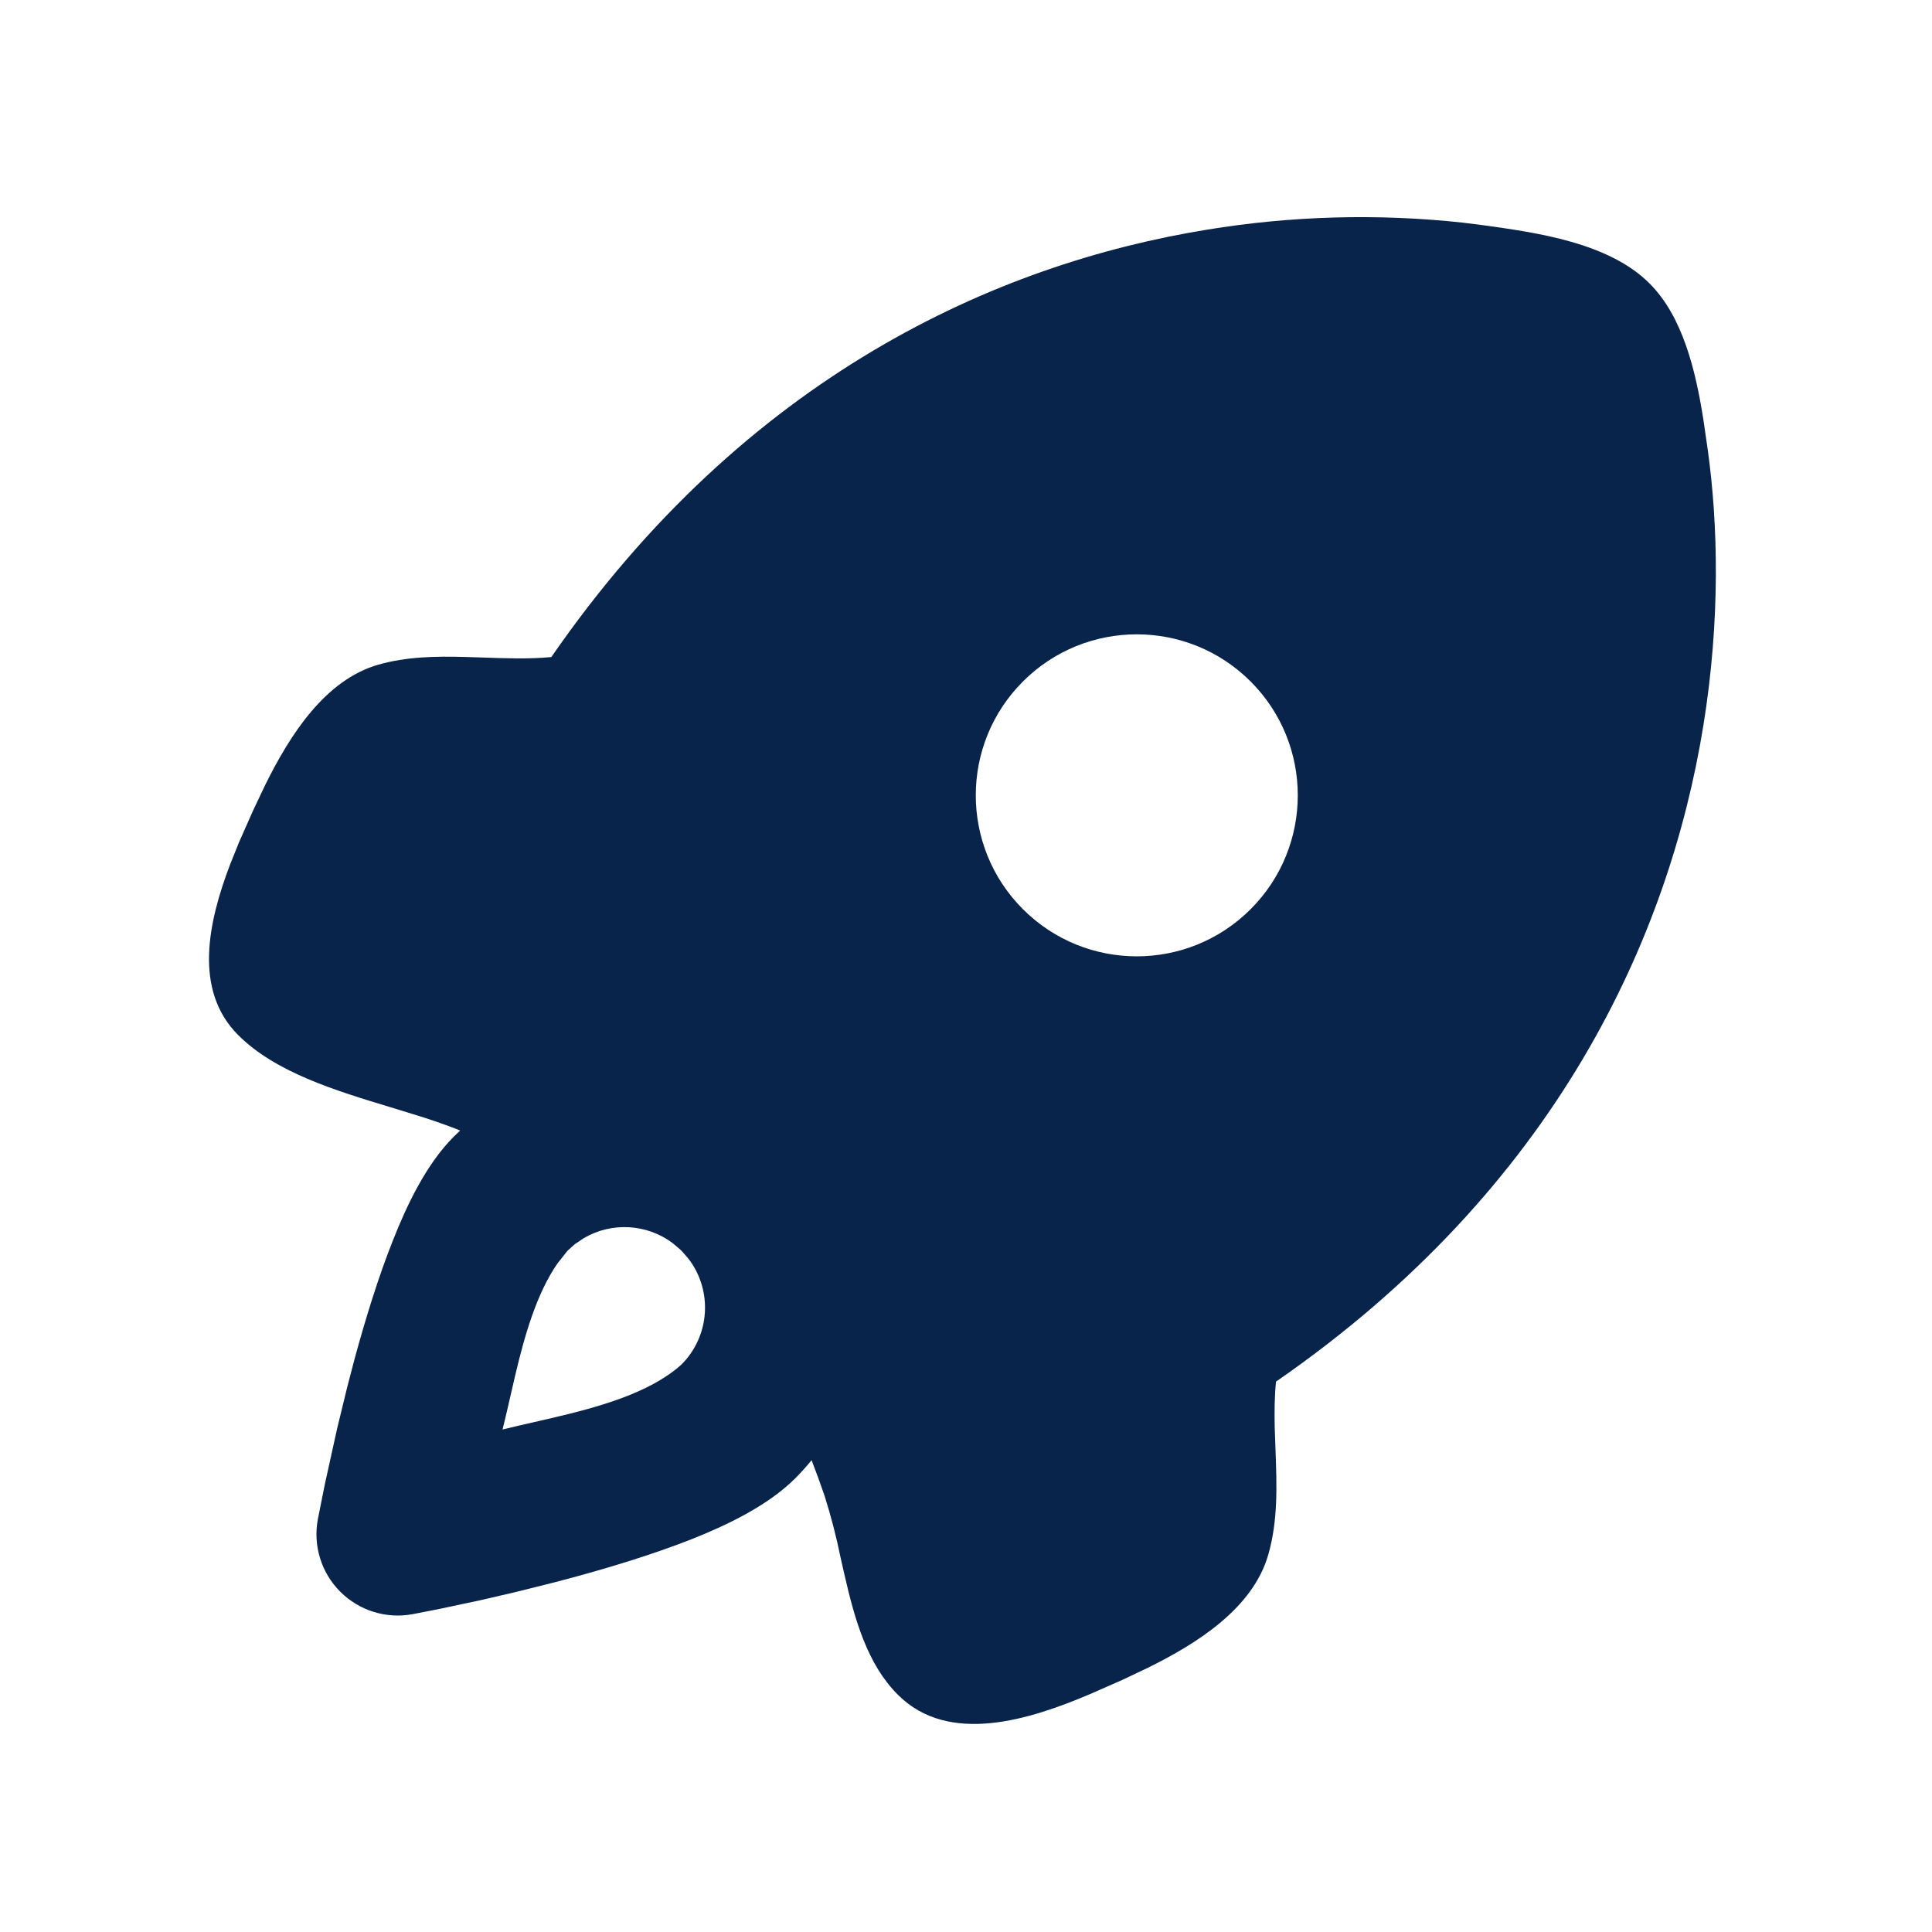
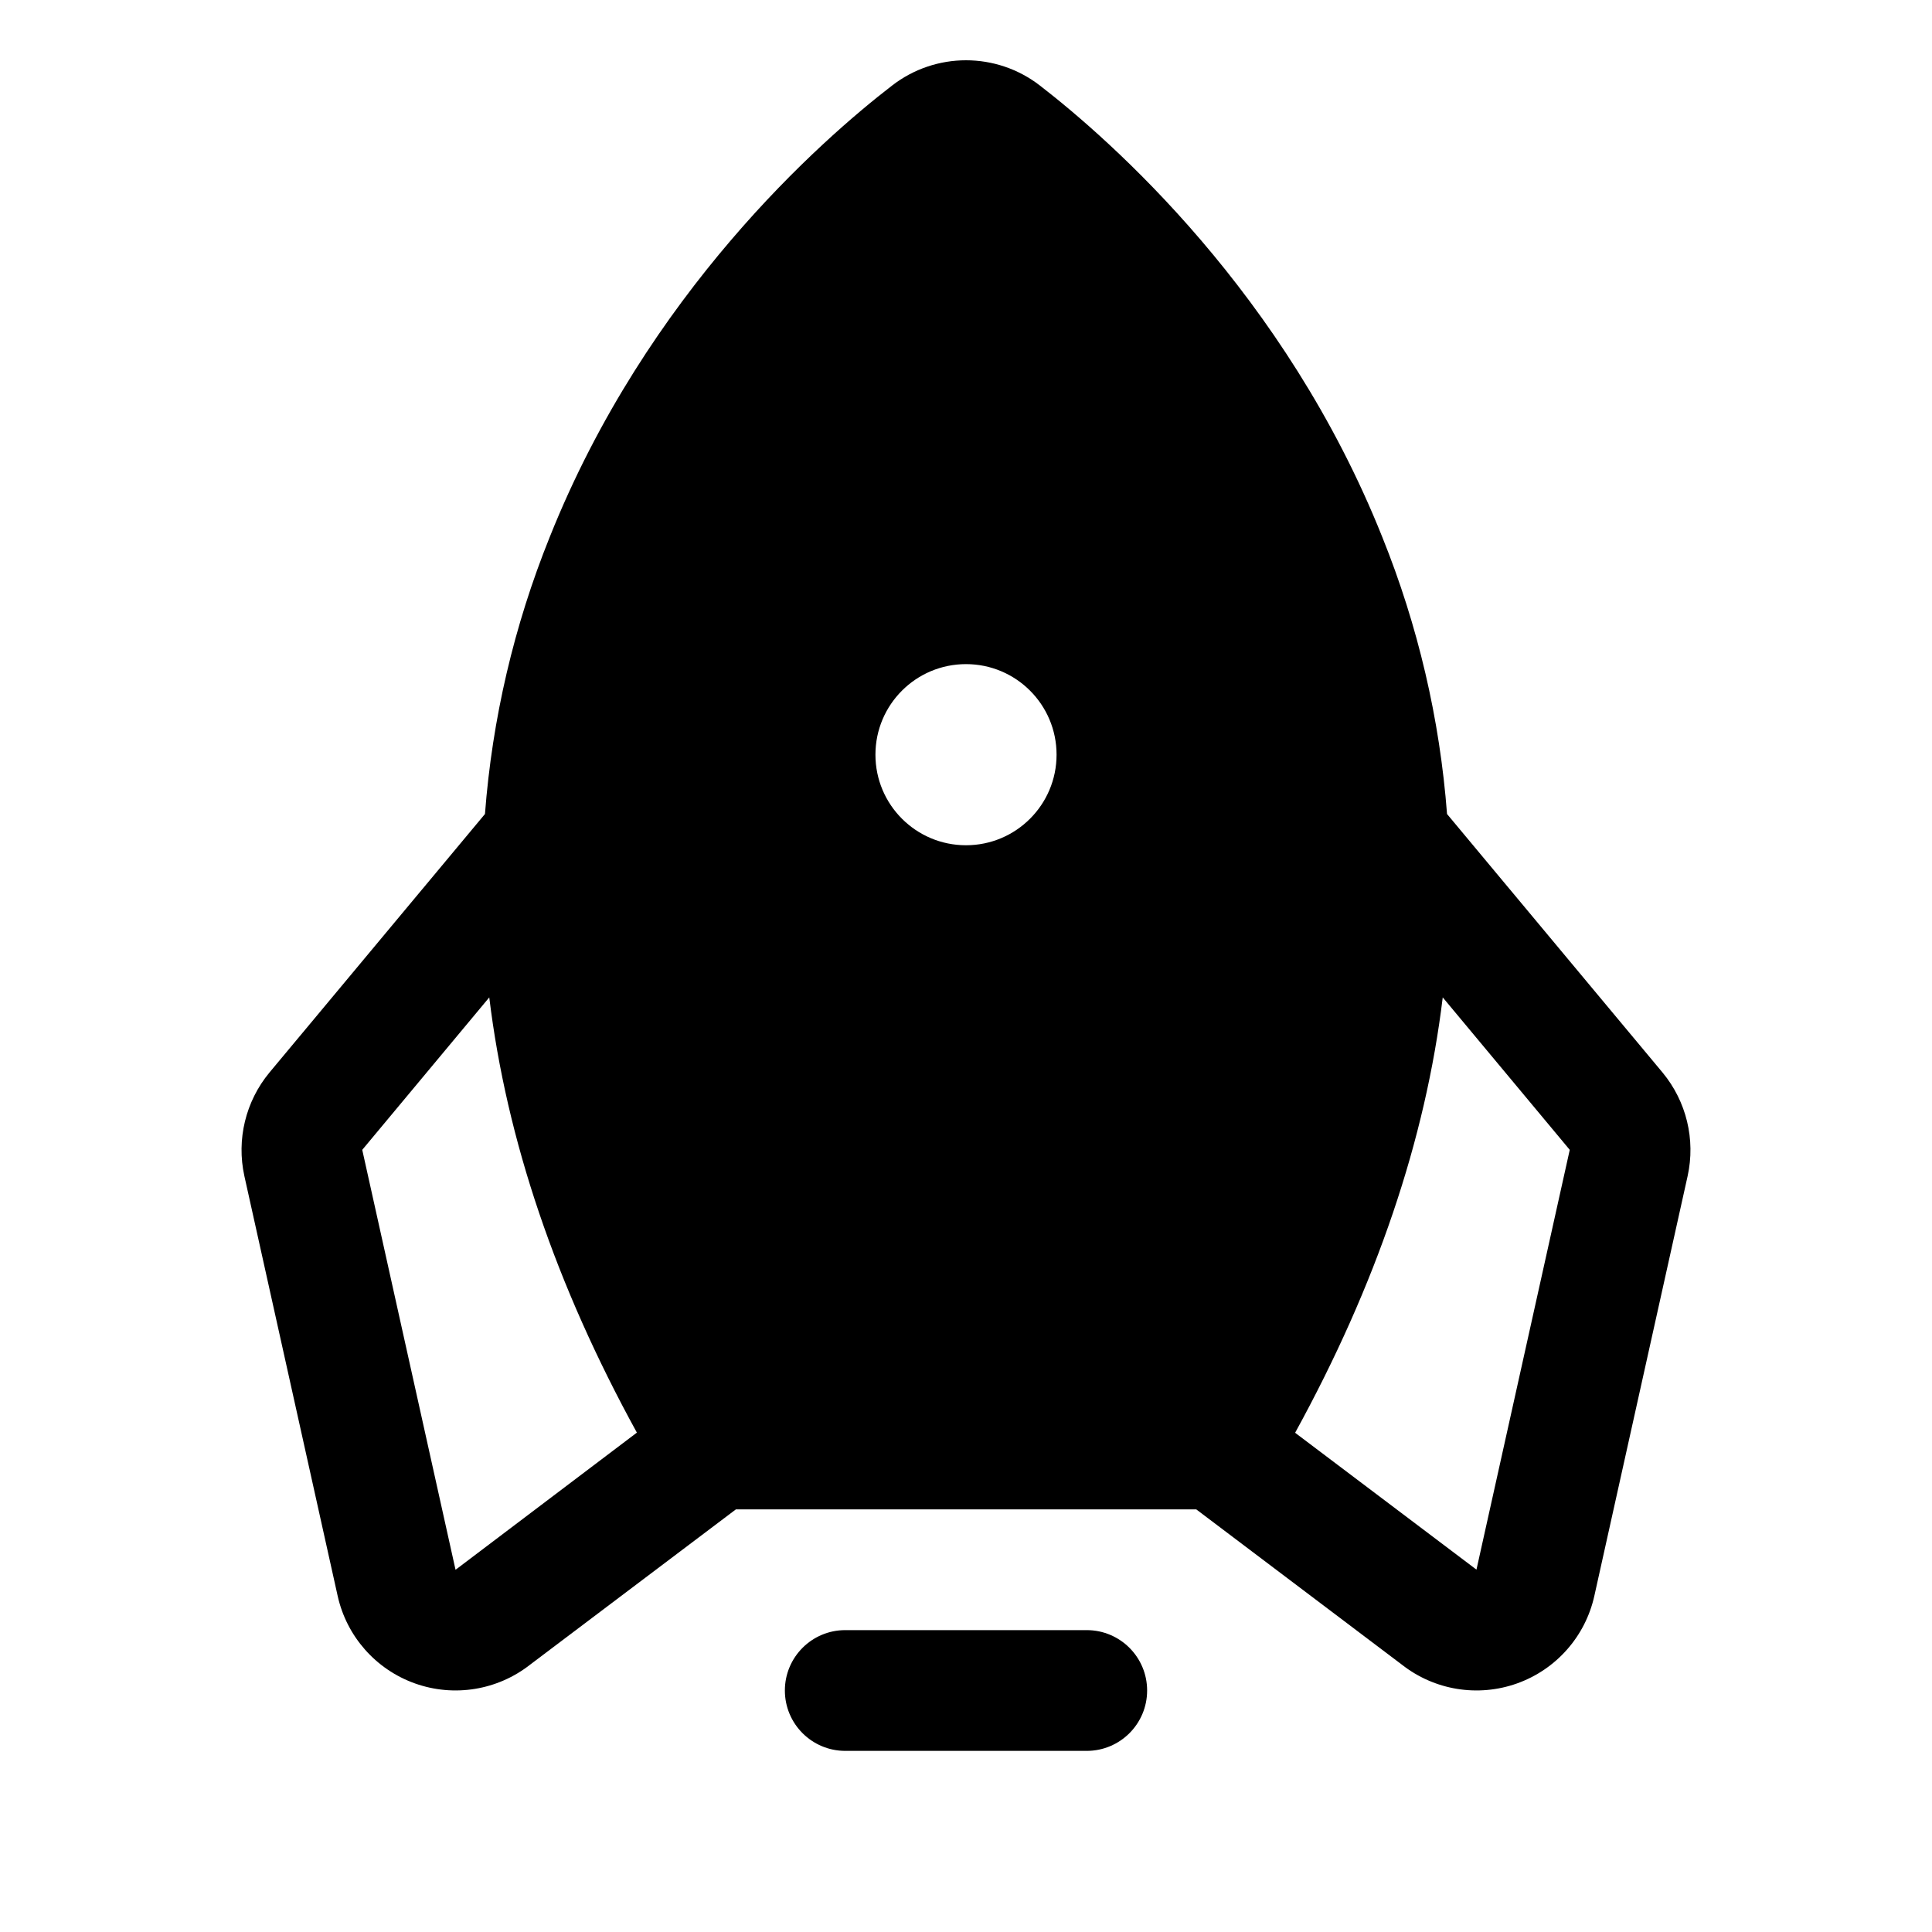
- <svg xmlns="http://www.w3.org/2000/svg" width="24" height="24">
-   <g fill="none" fill-rule="evenodd">
-     <path d="M24 0v24H0V0zM12.593 23.258l-.011.002-.071.035-.02.004-.014-.004-.071-.035c-.01-.004-.019-.001-.024.005l-.004.01-.017.428.005.02.01.013.104.074.015.004.012-.004.104-.074.012-.016.004-.017-.017-.427c-.002-.01-.009-.017-.017-.018m.265-.113-.013.002-.185.093-.01.01-.003.011.018.43.005.012.008.007.201.093c.012.004.023 0 .029-.008l.004-.014-.034-.614c-.003-.012-.01-.02-.02-.022m-.715.002a.023.023 0 0 0-.027.006l-.006.014-.034.614c0 .012.007.02.017.024l.015-.002.201-.093.01-.008.004-.011.017-.43-.003-.012-.01-.01z" />
-     <path fill="#09244B" d="m18.165 2.765.255.032c.674.093 1.566.218 2.071.724.414.413.573 1.085.668 1.685l.056.386c.126.91.159 2.102-.056 3.426-.424 2.613-1.815 5.731-5.308 8.145-.019.188-.02.378-.016.568l.01.284c.016.437.032.874-.09 1.298-.19.66-.867 1.095-1.5 1.407l-.31.147-.4.176c-.748.318-1.758.644-2.391.01-.38-.379-.536-.935-.663-1.488l-.047-.207a7.55 7.55 0 0 0-.2-.774c-.05-.146-.104-.295-.162-.445a3.004 3.004 0 0 1-.203.225c-.345.345-.86.586-1.284.755-.463.183-.987.343-1.472.475l-.249.066-.477.119-.432.1-.517.11-.323.063a1.01 1.01 0 0 1-1.177-1.177l.086-.431.154-.698.124-.51.094-.36c.132-.484.292-1.008.476-1.47.168-.425.409-.94.754-1.285l.08-.077-.064-.026a7.912 7.912 0 0 0-.519-.177l-.277-.085c-.694-.21-1.436-.436-1.897-.898-.56-.559-.371-1.41-.101-2.118l.11-.274.177-.4.147-.31c.312-.632.747-1.309 1.407-1.499.35-.1.714-.106 1.08-.096l.22.007c.286.01.571.021.85-.006 2.414-3.494 5.532-4.885 8.145-5.309a11.8 11.8 0 0 1 3.171-.088M8.353 15.44a1.001 1.001 0 0 0-1.1-.06l-.11.074-.093.083-.125.158c-.26.376-.408.896-.523 1.382l-.108.468-.051.213.191-.046.418-.096c.578-.135 1.219-.31 1.613-.665a1 1 0 0 0 .088-1.314l-.082-.094-.024-.023zm7.183-6.974a2 2 0 1 0-2.829 2.828 2 2 0 0 0 2.829-2.828" />
-   </g>
+ <svg xmlns="http://www.w3.org/2000/svg" viewBox="0 0 256 256" fill="currentColor">
+   <path d="M152,224a8,8,0,0,1-8,8H112a8,8,0,0,1,0-16h32A8,8,0,0,1,152,224Zm71.62-68.17-12.36,55.63a16,16,0,0,1-25.51,9.11L158.51,200h-61L70.25,220.57a16,16,0,0,1-25.51-9.11L32.38,155.83a16.09,16.09,0,0,1,3.32-13.71l28.56-34.26a123.07,123.07,0,0,1,8.57-36.67c12.9-32.34,36-52.63,45.37-59.85a16,16,0,0,1,19.6,0c9.34,7.22,32.47,27.51,45.37,59.85a123.07,123.07,0,0,1,8.57,36.67l28.56,34.26A16.09,16.09,0,0,1,223.62,155.83Zm-139.23,34Q68.28,160.5,64.83,132.16L48,152.36,60.36,208l.18-.13ZM140,100a12,12,0,1,0-12,12A12,12,0,0,0,140,100Zm68,52.36-16.83-20.2q-3.42,28.28-19.56,57.69l23.85,18,.18.13Z" />
</svg>
